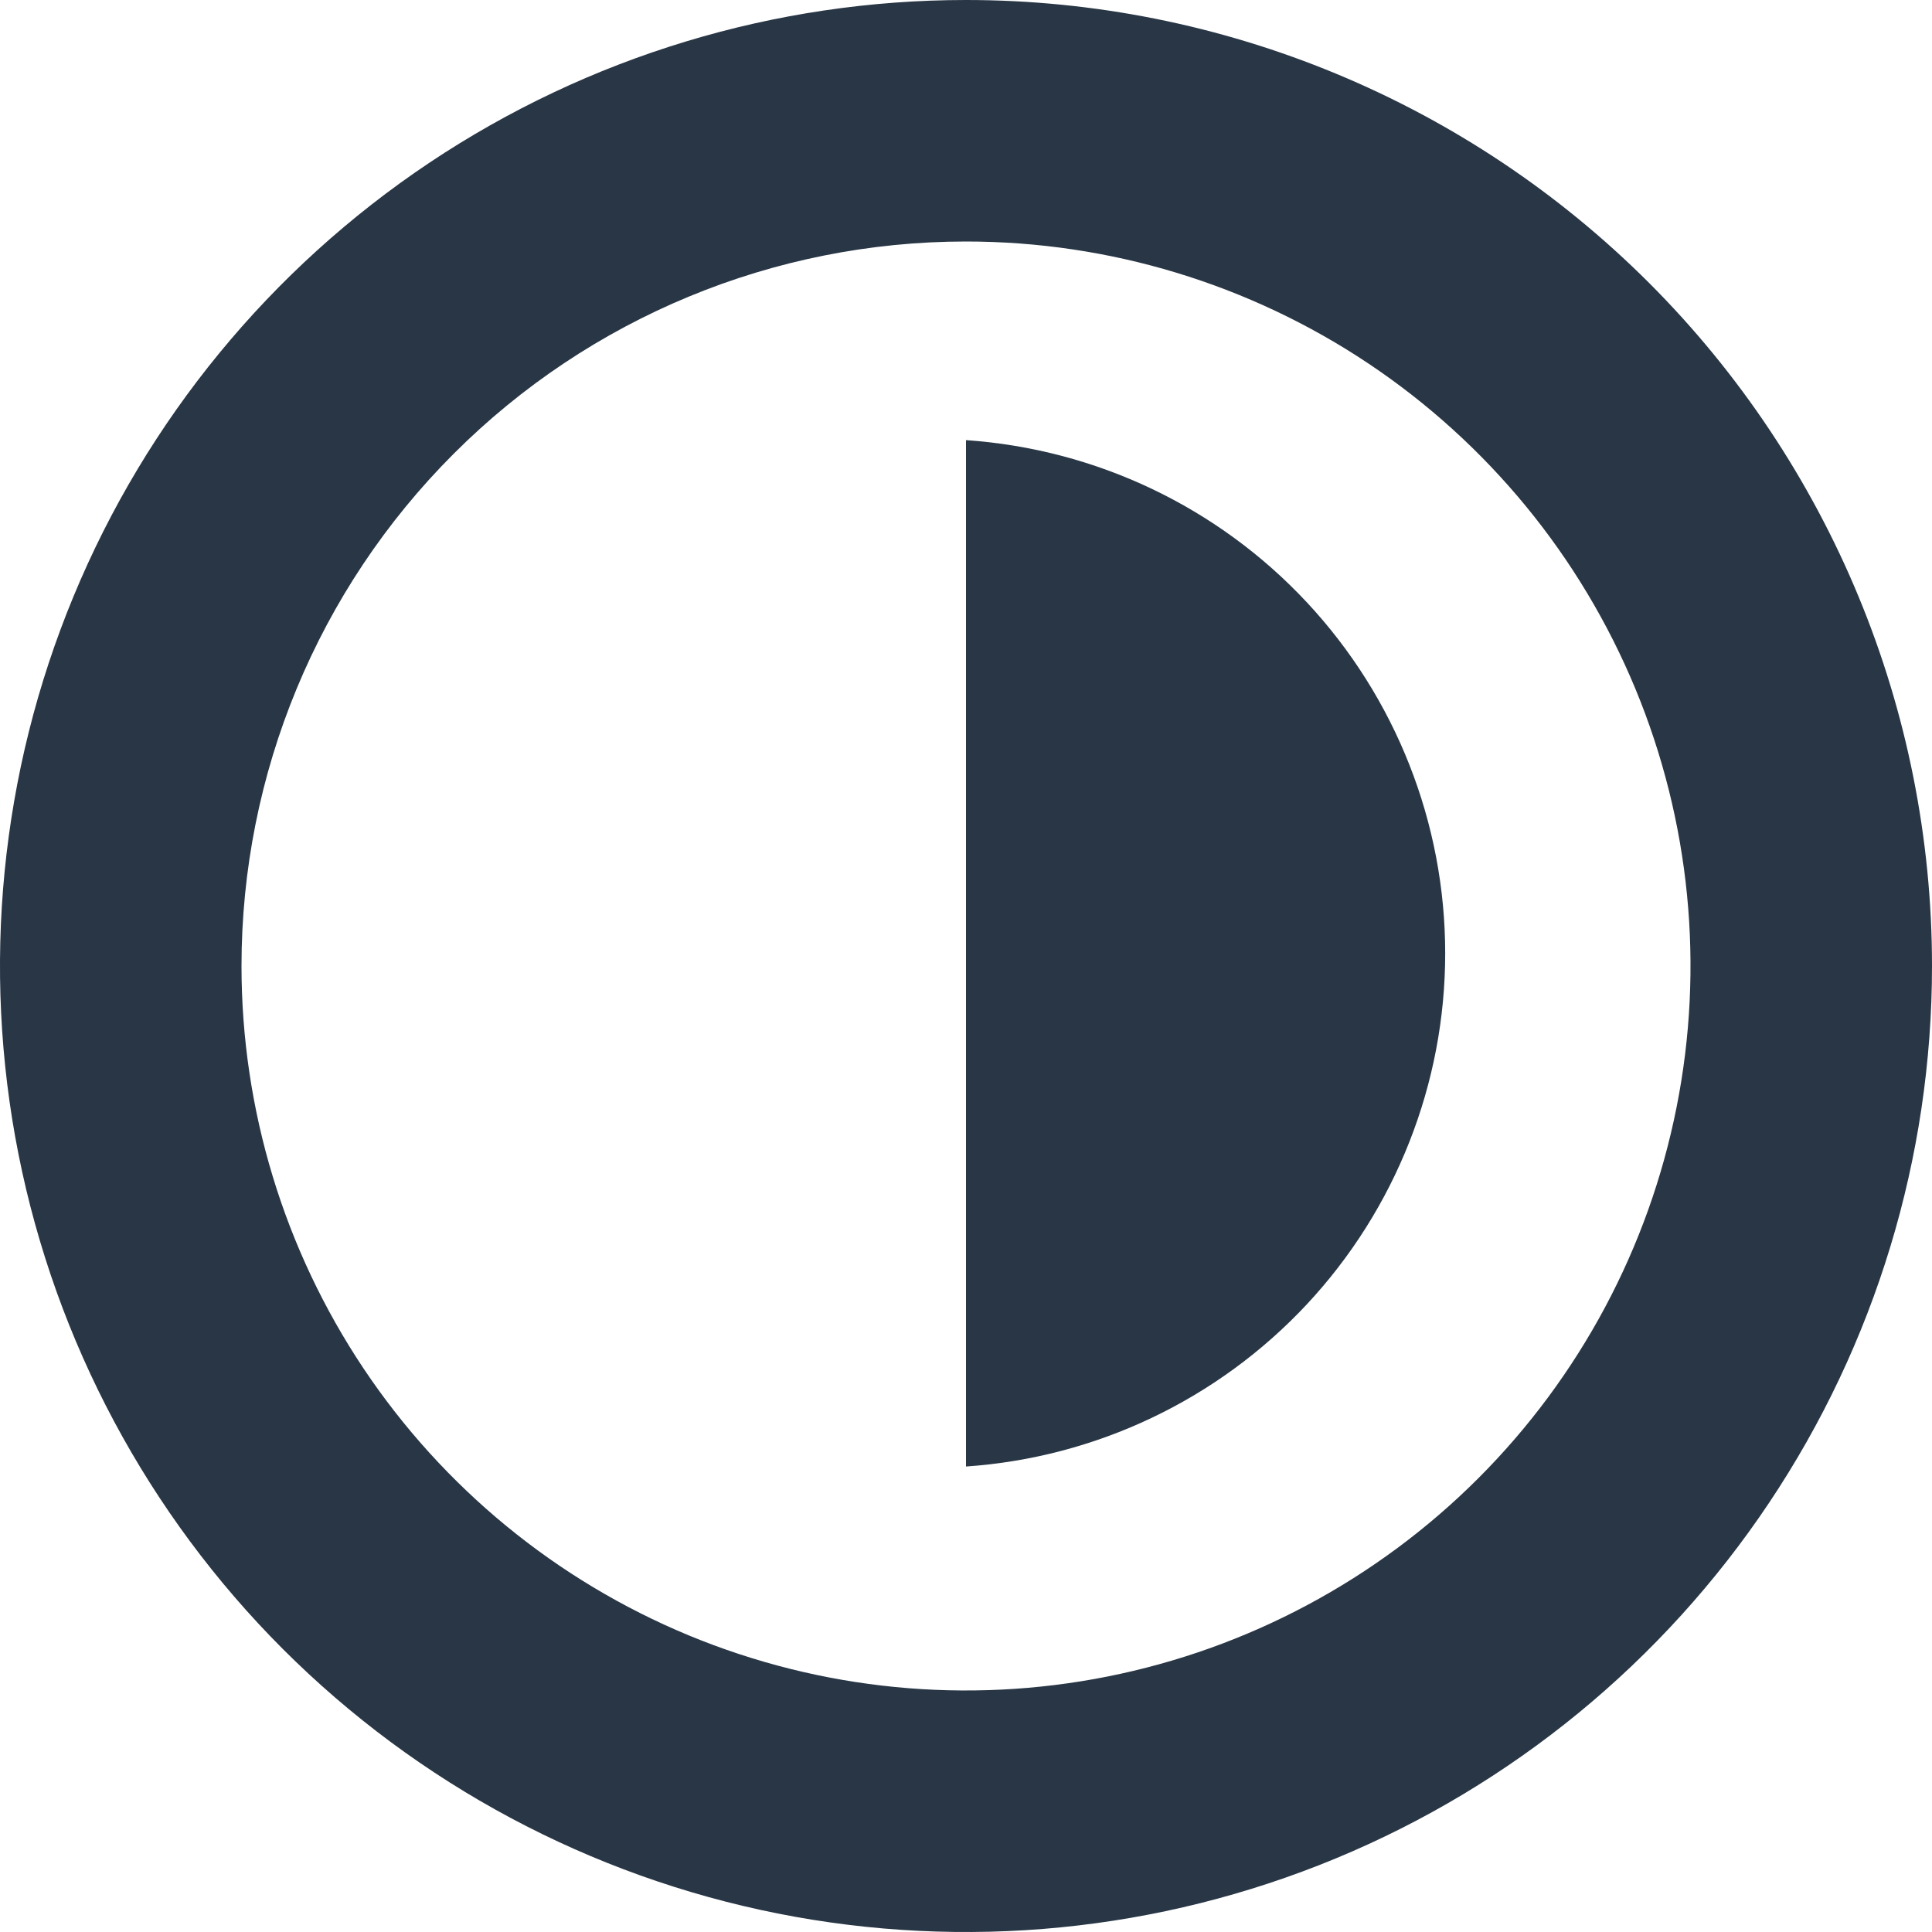
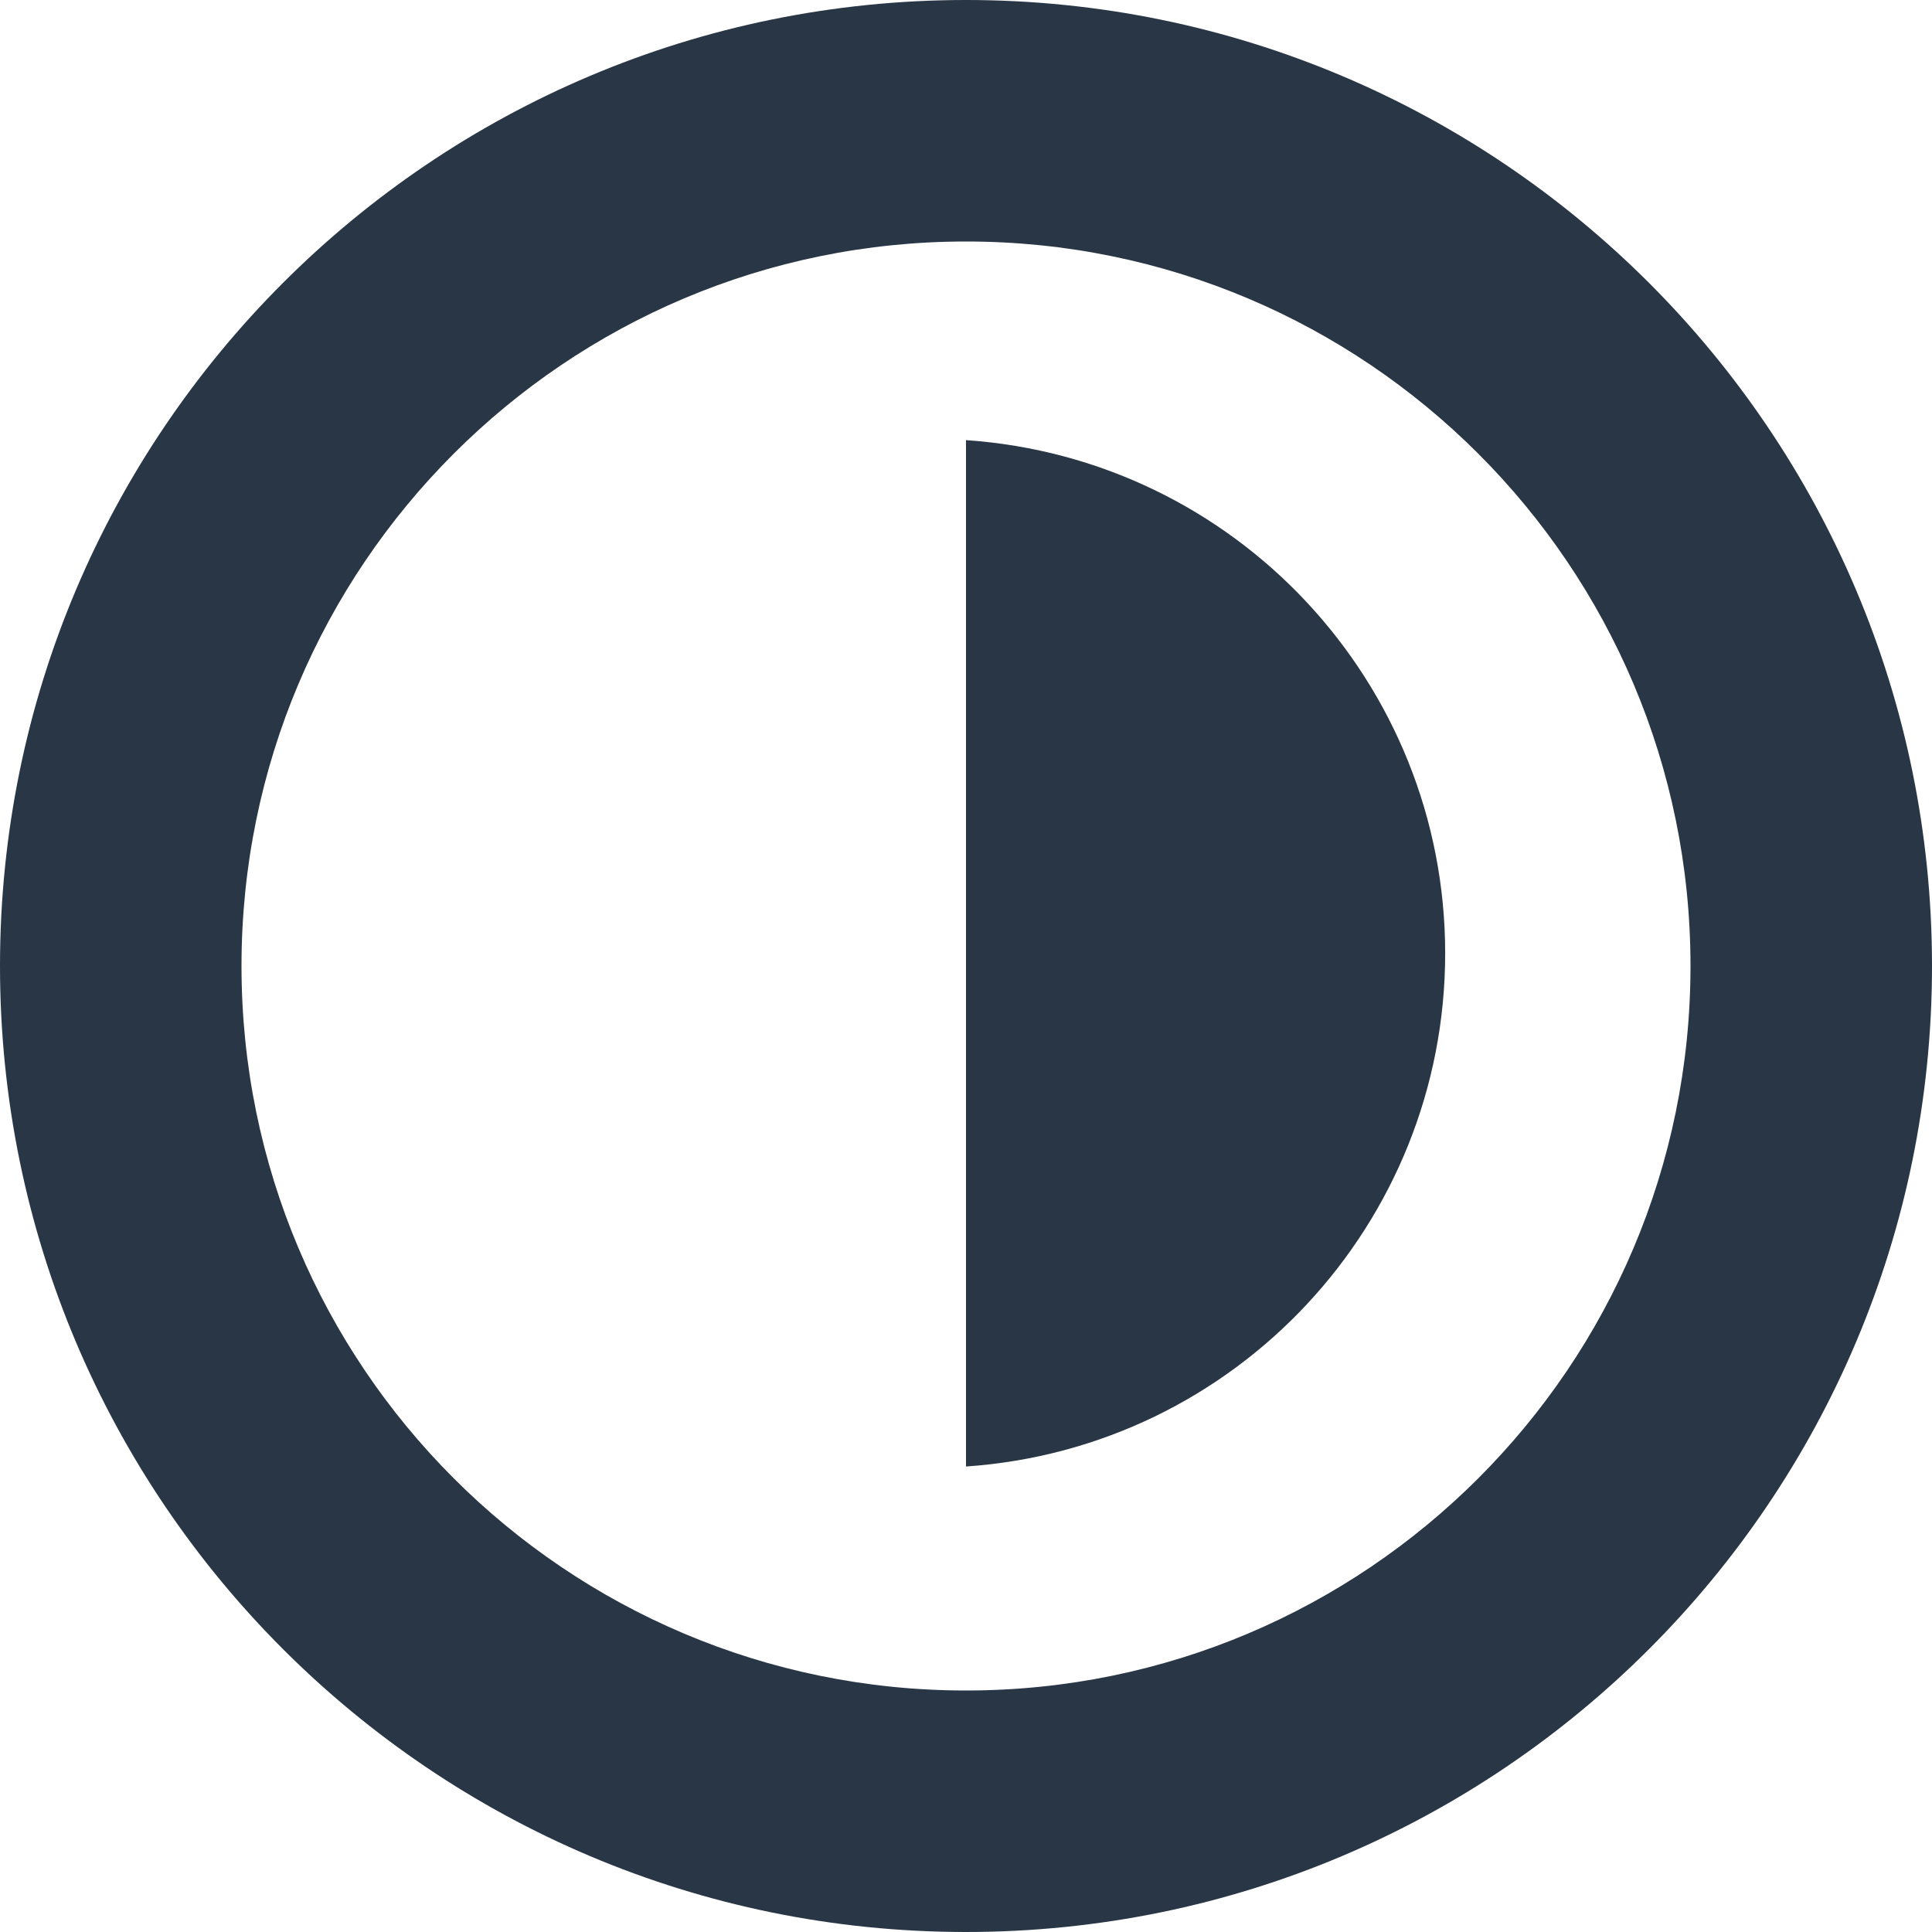
- <svg xmlns="http://www.w3.org/2000/svg" width="32" height="32" viewBox="0 0 32 32" fill="none">
+ <svg xmlns="http://www.w3.org/2000/svg" width="32" height="32" fill="none">
  <g>
-     <path d="M16 4C18.373 4 20.694 4.704 22.667 6.022C24.64 7.341 26.178 9.215 27.087 11.408C27.995 13.601 28.233 16.013 27.769 18.341C27.306 20.669 26.163 22.807 24.485 24.485C22.807 26.163 20.669 27.306 18.341 27.769C16.013 28.232 13.601 27.995 11.408 27.087C9.215 26.178 7.341 24.64 6.022 22.667C4.704 20.694 4 18.373 4 16C4 12.817 5.264 9.765 7.515 7.515C9.765 5.264 12.817 4 16 4ZM16 0C12.835 0 9.742 0.938 7.111 2.696C4.48 4.455 2.429 6.953 1.218 9.877C0.007 12.801 -0.31 16.018 0.307 19.121C0.925 22.225 2.449 25.076 4.686 27.314C6.924 29.551 9.775 31.075 12.879 31.693C15.982 32.31 19.199 31.993 22.123 30.782C25.047 29.571 27.545 27.52 29.303 24.889C31.062 22.258 32 19.165 32 16C32 11.757 30.314 7.687 27.314 4.686C24.313 1.686 20.244 0 16 0Z" fill="#283645" />
-     <path d="M16 24.29C18.154 24.142 20.171 23.182 21.644 21.605C23.117 20.027 23.937 17.949 23.937 15.79C23.937 13.631 23.117 11.553 21.644 9.975C20.171 8.398 18.154 7.438 16 7.29" fill="#283645" />
+     <path d="M16 4a12 12 0 1 1 0 24 12 12 0 0 1 0-24Zm0-4a16 16 0 1 0 0 32 16 16 0 0 0 0-32Z" fill="#283645" />
+     <path d="M16 24.29a8.52 8.52 0 0 0 0-17" fill="#283645" />
  </g>
</svg>
